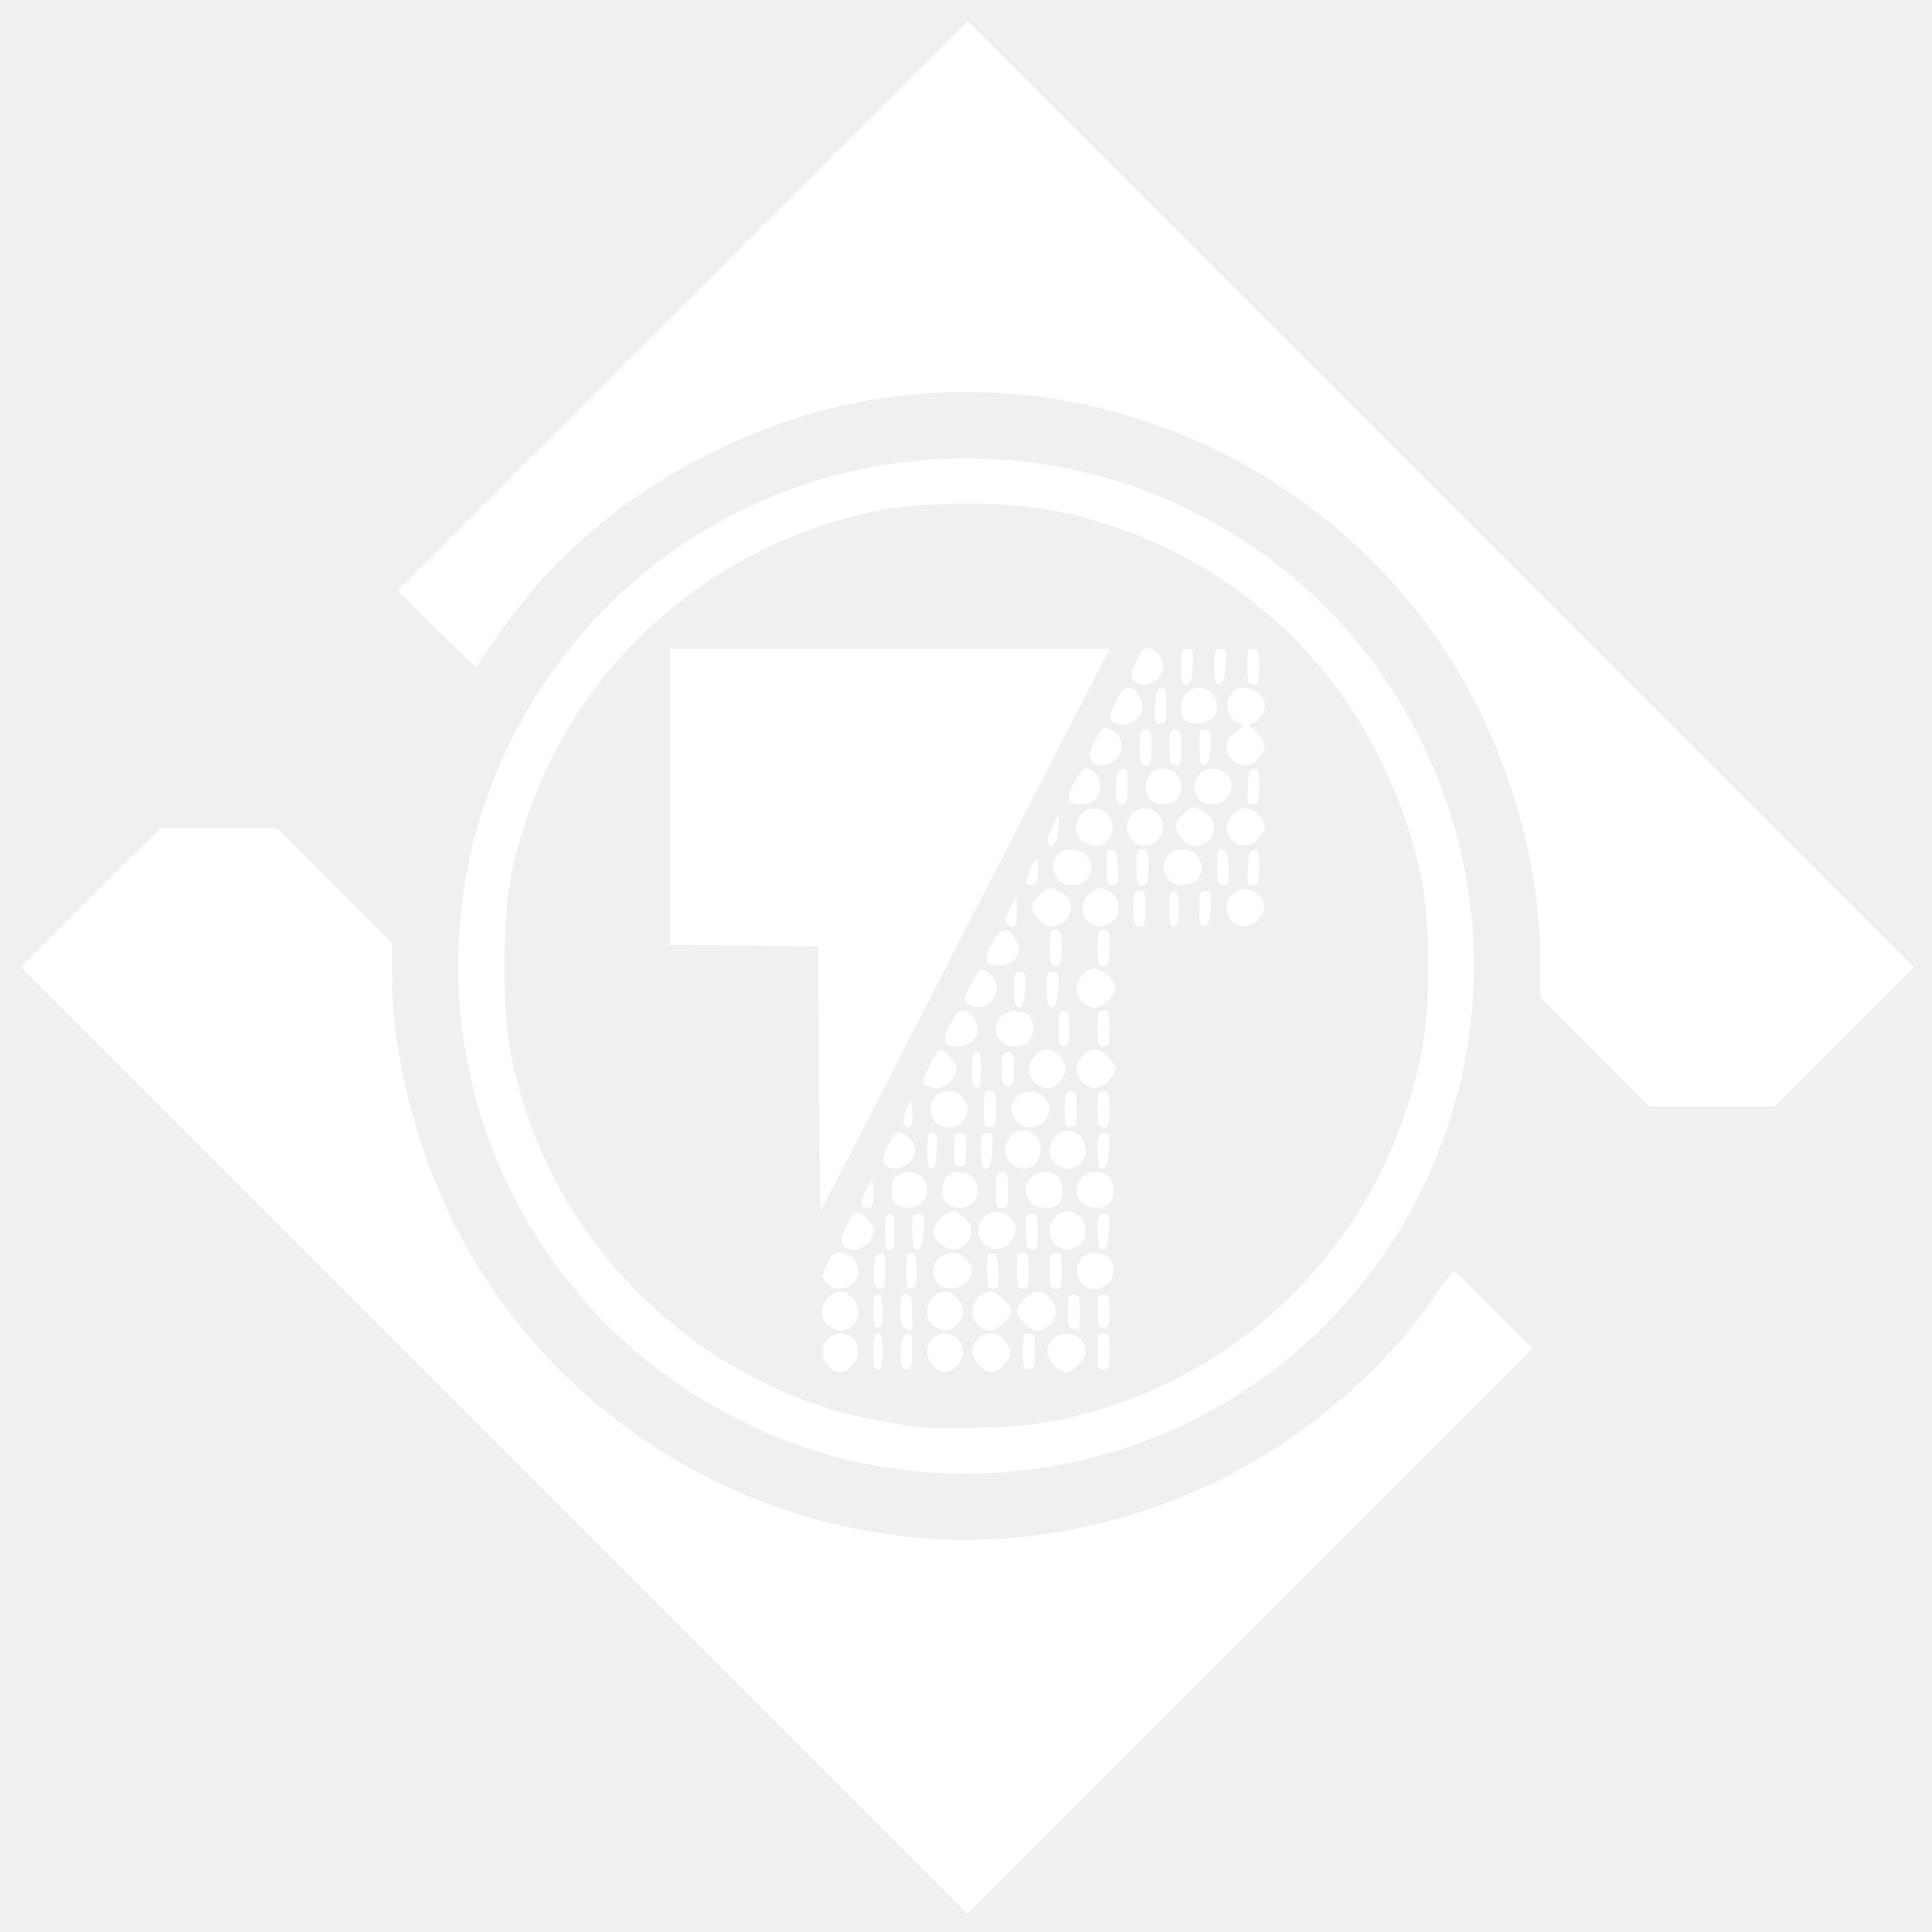
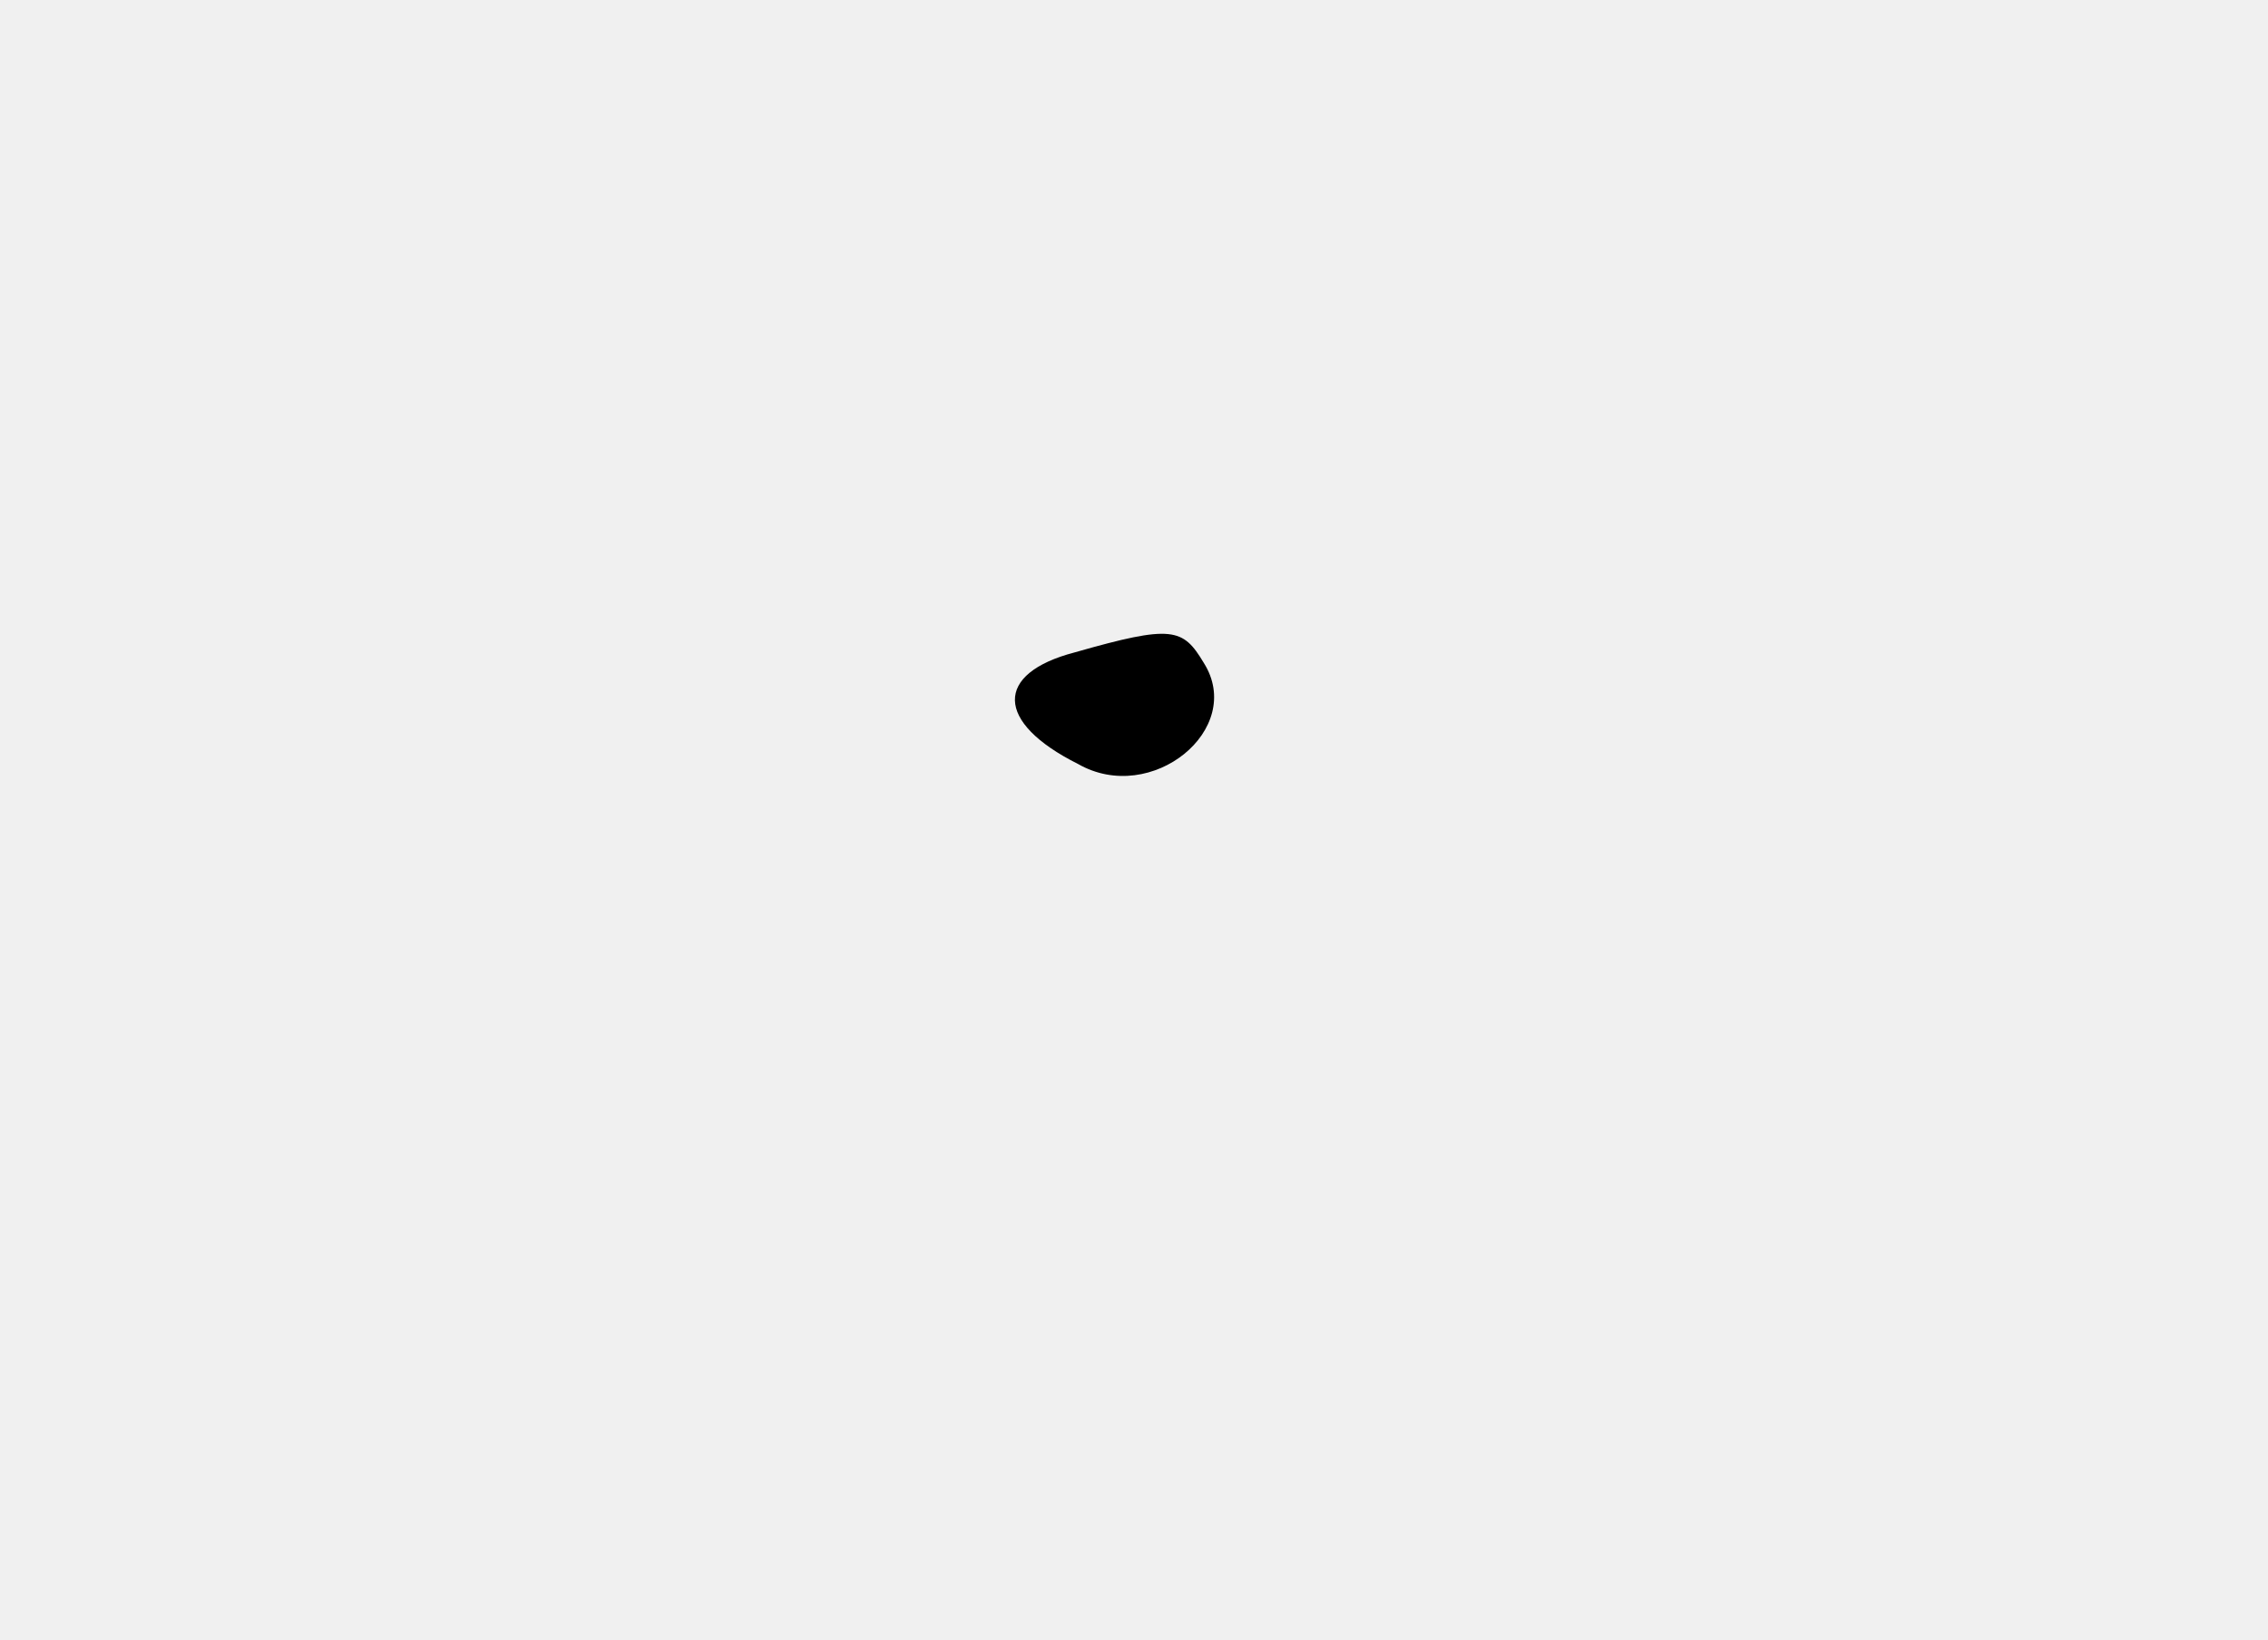
- <svg xmlns="http://www.w3.org/2000/svg" version="1.1" id="svg885" width="65.333" height="65.333" viewBox="0 0 65.333 65.333">
-   <defs id="defs889" />
-   <path style="fill:#ffffff;stroke-width:0.101" d="M 16.719,48.71 0.718,32.71 3.07,30.359 5.422,28.009 h 1.972 1.972 l 1.945,1.947 1.945,1.947 v 1.129 c 0,2.447 0.727,5.465 1.923,7.988 2.473,5.214 7.217,9.074 12.889,10.486 4.327,1.077 8.82,0.607 12.961,-1.357 2.985,-1.416 5.802,-3.802 7.544,-6.389 0.289,-0.429 0.549,-0.782 0.577,-0.784 0.029,-0.002 0.642,0.588 1.364,1.312 l 1.312,1.315 -9.554,9.554 -9.554,9.554 z M 30.773,49.734 c -4.271,-0.448 -8.459,-2.689 -11.241,-6.017 -5.388,-6.446 -5.388,-15.668 0,-22.113 5.023,-6.009 13.607,-7.823 20.669,-4.367 3.479,1.702 6.198,4.421 7.892,7.891 2.334,4.781 2.334,10.284 0,15.065 -3.185,6.523 -10.048,10.304 -17.321,9.541 z m 5.131,-1.738 c 4.026,-0.848 7.498,-3.209 9.822,-6.68 1.102,-1.646 1.871,-3.508 2.323,-5.622 0.329,-1.538 0.329,-4.528 0,-6.066 -1.36,-6.369 -6.092,-11.095 -12.371,-12.355 -1.633,-0.328 -4.385,-0.328 -6.018,0 -5.534,1.11 -10.094,5.108 -11.843,10.383 -0.602,1.815 -0.755,2.831 -0.755,5.005 0,2.174 0.153,3.19 0.755,5.005 1.743,5.256 6.41,9.355 11.792,10.357 1.558,0.29 1.624,0.295 3.464,0.255 1.269,-0.028 1.946,-0.095 2.831,-0.281 z m -7.867,-1.791 c -0.433,-0.403 -0.177,-1.108 0.403,-1.108 0.554,0 0.78,0.695 0.355,1.095 -0.292,0.274 -0.475,0.277 -0.758,0.014 z m 3.539,0 c -0.438,-0.408 -0.2,-1.108 0.377,-1.108 0.578,0 0.817,0.685 0.381,1.095 -0.292,0.274 -0.475,0.277 -0.758,0.014 z m 1.544,-0.042 c -0.287,-0.287 -0.313,-0.525 -0.091,-0.842 0.298,-0.425 0.98,-0.24 1.111,0.301 0.051,0.212 0.008,0.331 -0.192,0.531 -0.323,0.323 -0.513,0.325 -0.828,0.01 z m 2.528,0 c -0.301,-0.301 -0.316,-0.594 -0.046,-0.864 0.407,-0.407 1.112,-0.134 1.112,0.432 0,0.227 -0.438,0.681 -0.657,0.681 -0.088,0 -0.273,-0.112 -0.409,-0.248 z m -6.112,-0.46 c 0,-0.472 0.034,-0.607 0.152,-0.607 0.118,0 0.152,0.135 0.152,0.607 0,0.472 -0.034,0.607 -0.152,0.607 -0.118,0 -0.152,-0.135 -0.152,-0.607 z m 0.951,0.467 c -0.03,-0.077 -0.04,-0.338 -0.022,-0.58 0.023,-0.324 0.079,-0.449 0.209,-0.474 0.153,-0.029 0.177,0.05 0.177,0.58 0,0.484 -0.033,0.614 -0.155,0.614 -0.085,0 -0.179,-0.063 -0.209,-0.14 z m 4.104,-0.467 c 0,-0.539 0.022,-0.607 0.202,-0.607 0.18,0 0.202,0.067 0.202,0.607 0,0.539 -0.022,0.607 -0.202,0.607 -0.18,0 -0.202,-0.067 -0.202,-0.607 z m 2.528,0 c 0,-0.539 0.022,-0.607 0.202,-0.607 0.18,0 0.202,0.067 0.202,0.607 0,0.539 -0.022,0.607 -0.202,0.607 -0.18,0 -0.202,-0.067 -0.202,-0.607 z m -9.077,-0.865 c -0.468,-0.328 -0.178,-1.157 0.404,-1.157 0.276,0 0.584,0.371 0.584,0.702 0,0.308 -0.301,0.612 -0.607,0.612 -0.086,0 -0.258,-0.071 -0.382,-0.157 z m 2.581,0.088 c -0.141,-0.037 -0.177,-0.157 -0.177,-0.595 0,-0.481 0.025,-0.549 0.202,-0.549 0.18,0 0.202,0.067 0.202,0.607 0,0.334 -0.011,0.601 -0.025,0.595 -0.014,-0.006 -0.105,-0.033 -0.202,-0.058 z m 0.958,-0.088 c -0.468,-0.328 -0.178,-1.157 0.404,-1.157 0.261,0 0.584,0.364 0.584,0.657 0,0.293 -0.323,0.657 -0.584,0.657 -0.099,0 -0.281,-0.071 -0.404,-0.157 z m 1.494,-0.045 c -0.111,-0.111 -0.202,-0.316 -0.202,-0.455 0,-0.306 0.327,-0.657 0.611,-0.657 0.245,0 0.703,0.428 0.703,0.657 0,0.229 -0.458,0.657 -0.703,0.657 -0.114,0 -0.298,-0.091 -0.409,-0.202 z m 1.563,-0.046 c -0.137,-0.136 -0.248,-0.321 -0.248,-0.409 0,-0.229 0.458,-0.657 0.703,-0.657 0.284,0 0.611,0.352 0.611,0.657 0,0.306 -0.327,0.657 -0.611,0.657 -0.114,0 -0.318,-0.112 -0.455,-0.248 z m 1.648,0.178 c -0.141,-0.037 -0.177,-0.157 -0.177,-0.595 0,-0.481 0.025,-0.549 0.202,-0.549 0.18,0 0.202,0.067 0.202,0.607 0,0.334 -0.011,0.601 -0.025,0.595 -0.014,-0.006 -0.105,-0.033 -0.202,-0.058 z M 29.535,44.338 c 0,-0.427 0.035,-0.556 0.152,-0.556 0.116,0 0.152,0.129 0.152,0.556 0,0.427 -0.035,0.556 -0.152,0.556 -0.116,0 -0.152,-0.129 -0.152,-0.556 z m 7.583,0 c 0,-0.489 0.025,-0.556 0.202,-0.556 0.178,0 0.202,0.067 0.202,0.556 0,0.489 -0.025,0.556 -0.202,0.556 -0.178,0 -0.202,-0.067 -0.202,-0.556 z m -9.143,-0.917 c -0.199,-0.199 -0.198,-0.257 0.011,-0.697 0.132,-0.277 0.231,-0.357 0.439,-0.357 0.531,0 0.808,0.693 0.419,1.046 -0.234,0.211 -0.662,0.216 -0.87,0.009 z m 1.601,0.019 c -0.03,-0.077 -0.04,-0.338 -0.022,-0.58 0.023,-0.324 0.079,-0.449 0.209,-0.474 0.153,-0.029 0.177,0.05 0.177,0.58 0,0.484 -0.033,0.614 -0.155,0.614 -0.085,0 -0.179,-0.063 -0.209,-0.14 z M 30.647,42.973 c 0,-0.537 0.024,-0.617 0.177,-0.587 0.143,0.028 0.177,0.141 0.177,0.587 0,0.447 -0.034,0.56 -0.177,0.587 -0.153,0.029 -0.177,-0.05 -0.177,-0.587 z m 1.077,0.422 c -0.368,-0.407 -0.083,-1.028 0.473,-1.028 0.318,0 0.675,0.32 0.675,0.607 0,0.509 -0.801,0.804 -1.147,0.422 z m 1.653,-0.429 c 0,-0.53 0.024,-0.609 0.177,-0.58 0.14,0.027 0.183,0.156 0.207,0.614 0.028,0.528 0.011,0.58 -0.177,0.58 -0.186,0 -0.207,-0.062 -0.207,-0.614 z m 1.011,0.007 c 0,-0.539 0.022,-0.607 0.202,-0.607 0.18,0 0.202,0.067 0.202,0.607 0,0.539 -0.022,0.607 -0.202,0.607 -0.18,0 -0.202,-0.067 -0.202,-0.607 z m 1.112,0 c 0,-0.539 0.022,-0.607 0.202,-0.607 0.18,0 0.202,0.067 0.202,0.607 0,0.539 -0.022,0.607 -0.202,0.607 -0.18,0 -0.202,-0.067 -0.202,-0.607 z m 1.077,0.422 c -0.361,-0.399 -0.084,-1.028 0.453,-1.028 0.389,0 0.626,0.23 0.626,0.607 0,0.558 -0.707,0.834 -1.08,0.422 z M 28.522,42.111 c -0.104,-0.126 -0.094,-0.228 0.054,-0.557 0.1,-0.221 0.236,-0.448 0.303,-0.504 0.181,-0.15 0.656,0.259 0.656,0.565 0,0.509 -0.713,0.858 -1.013,0.496 z m 1.417,-0.453 c 0,-0.472 0.034,-0.607 0.152,-0.607 0.118,0 0.152,0.135 0.152,0.607 0,0.472 -0.034,0.607 -0.152,0.607 -0.118,0 -0.152,-0.135 -0.152,-0.607 z m 0.979,0.541 c -0.038,-0.038 -0.07,-0.312 -0.07,-0.609 0,-0.476 0.024,-0.539 0.207,-0.539 0.188,0 0.204,0.053 0.177,0.573 -0.028,0.53 -0.145,0.744 -0.315,0.575 z m 0.839,-0.189 c -0.198,-0.211 -0.222,-0.301 -0.143,-0.528 0.053,-0.15 0.219,-0.342 0.368,-0.426 0.251,-0.141 0.294,-0.136 0.555,0.057 0.357,0.265 0.415,0.665 0.137,0.942 -0.28,0.28 -0.628,0.263 -0.917,-0.046 z m 1.524,0.058 c -0.531,-0.531 0.125,-1.387 0.749,-0.978 0.351,0.23 0.416,0.54 0.18,0.857 -0.254,0.342 -0.656,0.394 -0.93,0.12 z m 1.477,0.129 c -0.037,-0.037 -0.067,-0.31 -0.067,-0.607 0,-0.472 0.025,-0.539 0.202,-0.539 0.18,0 0.202,0.067 0.202,0.607 0,0.438 -0.037,0.607 -0.135,0.607 -0.074,0 -0.165,-0.03 -0.202,-0.067 z m 0.961,-0.094 c -0.337,-0.236 -0.274,-0.835 0.109,-1.049 0.25,-0.139 0.306,-0.139 0.556,0 0.384,0.214 0.446,0.813 0.109,1.049 -0.127,0.089 -0.301,0.161 -0.387,0.161 -0.086,0 -0.261,-0.073 -0.387,-0.161 z m 1.468,0.096 c -0.038,-0.038 -0.07,-0.312 -0.07,-0.609 0,-0.476 0.024,-0.539 0.207,-0.539 0.188,0 0.204,0.053 0.177,0.573 -0.028,0.53 -0.145,0.744 -0.315,0.575 z m -9.497,-5.707 -0.026,-4.49 -2.502,-0.027 -2.502,-0.027 v -5.003 -5.003 h 7.436 7.436 l -0.804,1.542 c -0.442,0.848 -2.633,5.114 -4.869,9.479 -2.236,4.365 -4.083,7.955 -4.104,7.978 -0.021,0.023 -0.05,-1.979 -0.064,-4.449 z m 1.44,4.2 c 0,-0.168 0.277,-0.753 0.356,-0.753 0.026,0 0.048,0.205 0.048,0.455 0,0.388 -0.03,0.455 -0.202,0.455 -0.115,0 -0.202,-0.067 -0.202,-0.157 z m 1.188,0.047 c -0.225,-0.131 -0.236,-0.727 -0.018,-0.945 0.371,-0.371 1.054,-0.069 1.054,0.465 0,0.477 -0.58,0.745 -1.036,0.48 z m 1.701,-0.05 c -0.087,-0.087 -0.159,-0.289 -0.159,-0.448 0,-0.366 0.238,-0.607 0.598,-0.607 0.541,0 0.824,0.689 0.43,1.046 -0.234,0.211 -0.662,0.216 -0.87,0.009 z m 1.661,-0.448 c 0,-0.539 0.022,-0.607 0.202,-0.607 0.18,0 0.202,0.067 0.202,0.607 0,0.539 -0.022,0.607 -0.202,0.607 -0.18,0 -0.202,-0.067 -0.202,-0.607 z m 1.178,0.422 c -0.519,-0.573 0.261,-1.352 0.892,-0.891 0.219,0.16 0.252,0.685 0.058,0.919 -0.179,0.216 -0.744,0.199 -0.949,-0.028 z m 1.719,0 c -0.519,-0.573 0.261,-1.352 0.892,-0.891 0.219,0.16 0.252,0.685 0.058,0.919 -0.179,0.216 -0.744,0.199 -0.949,-0.028 z m -6.64,-1.283 c -0.104,-0.126 -0.094,-0.228 0.054,-0.557 0.1,-0.221 0.236,-0.448 0.303,-0.504 0.173,-0.143 0.656,0.258 0.656,0.545 0,0.509 -0.716,0.873 -1.013,0.515 z m 1.417,-0.453 c 0,-0.51 0.028,-0.607 0.177,-0.607 0.153,-2.75e-4 0.172,0.083 0.143,0.607 -0.025,0.439 -0.074,0.607 -0.177,0.607 -0.107,0 -0.143,-0.152 -0.143,-0.607 z m 1.889,0.541 c -0.038,-0.038 -0.07,-0.312 -0.07,-0.609 0,-0.476 0.024,-0.539 0.207,-0.539 0.188,0 0.204,0.053 0.177,0.573 -0.028,0.53 -0.145,0.744 -0.315,0.575 z m 0.942,-0.137 c -0.111,-0.111 -0.202,-0.316 -0.202,-0.455 0,-0.293 0.323,-0.657 0.584,-0.657 0.347,0 0.629,0.294 0.629,0.657 0,0.581 -0.61,0.856 -1.011,0.455 z m 1.534,0.041 c -0.337,-0.236 -0.274,-0.835 0.109,-1.049 0.25,-0.139 0.306,-0.139 0.556,0 0.384,0.214 0.446,0.813 0.109,1.049 -0.127,0.089 -0.301,0.161 -0.387,0.161 -0.086,0 -0.261,-0.073 -0.387,-0.161 z m 1.468,0.096 c -0.038,-0.038 -0.07,-0.312 -0.07,-0.609 0,-0.476 0.024,-0.539 0.207,-0.539 0.188,0 0.204,0.053 0.177,0.573 -0.028,0.53 -0.145,0.744 -0.315,0.575 z m -4.923,-0.592 c 0,-0.489 0.025,-0.556 0.202,-0.556 0.178,0 0.202,0.067 0.202,0.556 0,0.489 -0.025,0.556 -0.202,0.556 -0.178,0 -0.202,-0.067 -0.202,-0.556 z m -1.715,-0.986 c 0.002,-0.125 0.069,-0.341 0.148,-0.48 0.141,-0.246 0.145,-0.24 0.148,0.227 0.003,0.361 -0.034,0.48 -0.148,0.48 -0.091,0 -0.15,-0.091 -0.148,-0.227 z m 1.074,0.043 c -0.36,-0.397 -0.084,-1.03 0.447,-1.027 0.301,0.002 0.433,0.086 0.584,0.371 0.316,0.601 -0.57,1.165 -1.031,0.656 z m 1.653,-0.422 c 0,-0.539 0.022,-0.607 0.202,-0.607 0.18,0 0.202,0.067 0.202,0.607 0,0.539 -0.022,0.607 -0.202,0.607 -0.18,0 -0.202,-0.067 -0.202,-0.607 z m 1.071,0.387 c -0.217,-0.31 -0.203,-0.548 0.047,-0.798 0.298,-0.298 0.799,-0.232 1.002,0.132 0.139,0.25 0.139,0.306 -3e-5,0.556 -0.214,0.384 -0.813,0.446 -1.049,0.109 z m 1.659,-0.387 c 0,-0.539 0.022,-0.607 0.202,-0.607 0.18,0 0.202,0.067 0.202,0.607 0,0.539 -0.022,0.607 -0.202,0.607 -0.18,0 -0.202,-0.067 -0.202,-0.607 z m 1.112,0 c 0,-0.539 0.022,-0.607 0.202,-0.607 0.18,0 0.202,0.067 0.202,0.607 0,0.539 -0.022,0.607 -0.202,0.607 -0.18,0 -0.202,-0.067 -0.202,-0.607 z m -5.786,-0.815 c -0.161,-0.094 -0.154,-0.143 0.097,-0.654 0.149,-0.304 0.309,-0.553 0.356,-0.553 0.14,0 0.581,0.485 0.581,0.639 0,0.078 -0.094,0.263 -0.21,0.409 -0.217,0.276 -0.522,0.335 -0.824,0.159 z m 1.539,-0.516 c 0,-0.457 0.034,-0.59 0.152,-0.59 0.117,0 0.152,0.133 0.152,0.59 0,0.457 -0.034,0.59 -0.152,0.59 -0.117,0 -0.152,-0.133 -0.152,-0.59 z m 1.137,0.551 c -0.08,-0.029 -0.126,-0.246 -0.126,-0.593 0,-0.48 0.025,-0.548 0.202,-0.548 0.177,0 0.202,0.067 0.202,0.55 0,0.56 -0.053,0.671 -0.278,0.591 z m 0.986,-0.13 c -0.111,-0.111 -0.202,-0.316 -0.202,-0.455 0,-0.299 0.325,-0.657 0.595,-0.657 0.314,0 0.643,0.336 0.643,0.657 0,0.321 -0.329,0.657 -0.643,0.657 -0.105,0 -0.282,-0.091 -0.393,-0.202 z m 1.618,0 c -0.111,-0.111 -0.202,-0.316 -0.202,-0.455 0,-0.306 0.327,-0.657 0.611,-0.657 0.245,0 0.703,0.428 0.703,0.657 0,0.229 -0.458,0.657 -0.703,0.657 -0.114,0 -0.298,-0.091 -0.409,-0.202 z m -4.625,-1.329 c -0.171,-0.171 0.315,-1.098 0.577,-1.098 0.231,0 0.51,0.362 0.51,0.664 0,0.439 -0.772,0.748 -1.086,0.434 z m 1.86,-0.069 c -0.49,-0.542 0.178,-1.283 0.839,-0.93 0.269,0.144 0.349,0.583 0.159,0.873 -0.197,0.301 -0.748,0.333 -0.998,0.057 z m 1.956,-0.422 c 0,-0.537 0.024,-0.617 0.177,-0.587 0.143,0.028 0.177,0.141 0.177,0.587 0,0.447 -0.034,0.56 -0.177,0.587 -0.153,0.029 -0.177,-0.05 -0.177,-0.587 z m 1.314,0 c 0,-0.539 0.022,-0.607 0.202,-0.607 0.18,0 0.202,0.067 0.202,0.607 0,0.539 -0.022,0.607 -0.202,0.607 -0.18,0 -0.202,-0.067 -0.202,-0.607 z m -4.389,-0.84 c -0.172,-0.126 -0.166,-0.16 0.107,-0.656 0.159,-0.288 0.318,-0.524 0.353,-0.524 0.036,-7.24e-4 0.166,0.081 0.291,0.182 0.605,0.49 -0.123,1.458 -0.751,0.999 z m 1.628,0.067 c -0.038,-0.038 -0.07,-0.312 -0.07,-0.609 0,-0.476 0.024,-0.539 0.207,-0.539 0.188,0 0.204,0.053 0.177,0.573 -0.028,0.53 -0.145,0.744 -0.315,0.575 z m 1.112,0 c -0.038,-0.038 -0.07,-0.312 -0.07,-0.609 0,-0.476 0.024,-0.539 0.207,-0.539 0.188,0 0.204,0.053 0.177,0.573 -0.028,0.53 -0.145,0.744 -0.315,0.575 z m 1.144,-0.137 c -0.111,-0.111 -0.202,-0.316 -0.202,-0.455 0,-0.306 0.327,-0.657 0.611,-0.657 0.245,0 0.703,0.428 0.703,0.657 0,0.229 -0.458,0.657 -0.703,0.657 -0.114,0 -0.298,-0.091 -0.409,-0.202 z m -3.205,-1.324 c -0.093,-0.093 -0.064,-0.232 0.129,-0.611 0.309,-0.61 0.561,-0.643 0.841,-0.11 0.196,0.371 -0.051,0.774 -0.496,0.812 -0.194,0.016 -0.408,-0.024 -0.474,-0.09 z m 2.093,-0.496 c 0,-0.539 0.022,-0.607 0.202,-0.607 0.18,0 0.202,0.067 0.202,0.607 0,0.539 -0.022,0.607 -0.202,0.607 -0.18,0 -0.202,-0.067 -0.202,-0.607 z m 1.618,0 c 0,-0.539 0.022,-0.607 0.202,-0.607 0.18,0 0.202,0.067 0.202,0.607 0,0.539 -0.022,0.607 -0.202,0.607 -0.18,0 -0.202,-0.067 -0.202,-0.607 z m -3.094,-0.85 c -0.03,-0.078 0.038,-0.317 0.15,-0.531 l 0.205,-0.389 0.005,0.531 c 0.004,0.411 -0.03,0.531 -0.15,0.531 -0.085,0 -0.179,-0.064 -0.209,-0.142 z m 1.079,-0.124 c -0.272,-0.345 -0.264,-0.497 0.039,-0.8 0.279,-0.279 0.378,-0.298 0.694,-0.132 0.429,0.226 0.503,0.663 0.17,0.996 -0.282,0.282 -0.651,0.256 -0.903,-0.064 z m 1.728,0.105 c -0.337,-0.236 -0.274,-0.835 0.109,-1.049 0.25,-0.139 0.306,-0.139 0.556,0 0.384,0.214 0.446,0.813 0.109,1.049 -0.127,0.089 -0.301,0.161 -0.387,0.161 -0.086,0 -0.261,-0.073 -0.387,-0.161 z m 1.567,0.094 c -0.037,-0.037 -0.067,-0.31 -0.067,-0.607 0,-0.472 0.025,-0.539 0.202,-0.539 0.18,0 0.202,0.067 0.202,0.607 0,0.438 -0.037,0.607 -0.135,0.607 -0.074,0 -0.165,-0.03 -0.202,-0.067 z m 1.146,-0.539 c 0,-0.472 0.034,-0.607 0.152,-0.607 0.118,0 0.152,0.135 0.152,0.607 0,0.472 -0.034,0.607 -0.152,0.607 -0.118,0 -0.152,-0.135 -0.152,-0.607 z m 1.081,0.541 c -0.038,-0.038 -0.07,-0.312 -0.07,-0.609 0,-0.476 0.024,-0.539 0.207,-0.539 0.188,0 0.204,0.053 0.177,0.573 -0.028,0.53 -0.145,0.744 -0.315,0.575 z m 1.049,-0.131 c -0.531,-0.531 0.125,-1.387 0.749,-0.978 0.351,0.23 0.416,0.54 0.18,0.857 -0.254,0.342 -0.656,0.394 -0.93,0.12 z m -6.937,-1.489 c 0.037,-0.148 0.133,-0.363 0.213,-0.477 0.135,-0.193 0.145,-0.174 0.145,0.27 0,0.418 -0.026,0.477 -0.213,0.477 -0.18,0 -0.203,-0.041 -0.145,-0.27 z m 1.022,0.045 c -0.087,-0.124 -0.157,-0.295 -0.157,-0.382 0,-0.541 0.716,-0.801 1.112,-0.404 0.401,0.401 0.126,1.011 -0.455,1.011 -0.239,0 -0.39,-0.068 -0.5,-0.225 z m 1.663,-0.389 c 0,-0.53 0.024,-0.609 0.177,-0.58 0.14,0.027 0.183,0.156 0.207,0.614 0.028,0.528 0.011,0.58 -0.177,0.58 -0.186,0 -0.207,-0.062 -0.207,-0.614 z m 1.011,0.007 c 0,-0.539 0.022,-0.607 0.202,-0.607 0.18,0 0.202,0.067 0.202,0.607 0,0.539 -0.022,0.607 -0.202,0.607 -0.18,0 -0.202,-0.067 -0.202,-0.607 z m 1.067,0.382 c -0.087,-0.124 -0.157,-0.295 -0.157,-0.382 0,-0.541 0.716,-0.801 1.112,-0.404 0.401,0.401 0.126,1.011 -0.455,1.011 -0.239,0 -0.39,-0.068 -0.5,-0.225 z m 1.663,-0.389 c 0,-0.53 0.024,-0.609 0.177,-0.58 0.14,0.027 0.183,0.156 0.207,0.614 0.028,0.528 0.011,0.58 -0.177,0.58 -0.186,0 -0.207,-0.062 -0.207,-0.614 z m 1.031,0.034 c 0.024,-0.458 0.068,-0.587 0.207,-0.614 0.153,-0.029 0.177,0.05 0.177,0.58 0,0.552 -0.021,0.614 -0.207,0.614 -0.188,0 -0.204,-0.053 -0.177,-0.58 z M 35.442,28.482 c -0.032,-0.083 0.036,-0.326 0.151,-0.539 l 0.209,-0.389 -0.025,0.498 c -0.024,0.49 -0.217,0.737 -0.335,0.43 z m 1.192,-0.024 c -0.536,-0.375 -0.113,-1.26 0.526,-1.099 0.683,0.171 0.559,1.257 -0.144,1.257 -0.086,0 -0.258,-0.071 -0.382,-0.157 z m 1.671,-0.02 c -0.295,-0.33 -0.264,-0.772 0.071,-0.992 0.626,-0.41 1.294,0.436 0.763,0.967 -0.249,0.249 -0.624,0.261 -0.835,0.025 z m 1.651,-0.089 c -0.272,-0.345 -0.264,-0.497 0.039,-0.8 0.303,-0.303 0.455,-0.31 0.8,-0.039 0.32,0.252 0.346,0.62 0.064,0.903 -0.282,0.282 -0.651,0.256 -0.903,-0.064 z m 1.712,0.064 c -0.282,-0.282 -0.23,-0.68 0.123,-0.943 0.231,-0.172 0.316,-0.186 0.532,-0.087 0.141,0.064 0.31,0.233 0.374,0.374 0.099,0.216 0.085,0.301 -0.087,0.532 -0.263,0.353 -0.661,0.405 -0.943,0.123 z m -5.517,-1.325 c -0.107,-0.173 0.368,-1.102 0.564,-1.102 0.442,0 0.666,0.732 0.319,1.046 -0.209,0.189 -0.779,0.225 -0.883,0.056 z m 1.615,-0.029 c -0.03,-0.077 -0.04,-0.338 -0.022,-0.58 0.023,-0.324 0.079,-0.449 0.209,-0.474 0.153,-0.029 0.177,0.05 0.177,0.58 0,0.484 -0.033,0.614 -0.155,0.614 -0.085,0 -0.179,-0.063 -0.209,-0.14 z m 1.129,-0.019 c -0.215,-0.215 -0.201,-0.682 0.026,-0.887 0.404,-0.366 1.028,-0.083 1.028,0.465 0,0.344 -0.247,0.581 -0.607,0.581 -0.159,0 -0.36,-0.071 -0.448,-0.159 z m 1.596,-0.102 c -0.35,-0.535 0.22,-1.145 0.816,-0.873 0.588,0.268 0.362,1.134 -0.296,1.134 -0.264,0 -0.391,-0.064 -0.52,-0.261 z m 1.703,-0.32 c 0.024,-0.458 0.068,-0.587 0.207,-0.614 0.153,-0.029 0.177,0.05 0.177,0.58 0,0.552 -0.021,0.614 -0.207,0.614 -0.188,0 -0.204,-0.053 -0.177,-0.58 z m -5.28,-0.889 c -0.136,-0.163 -0.06,-0.428 0.266,-0.934 0.127,-0.197 0.179,-0.213 0.372,-0.111 0.284,0.15 0.372,0.283 0.374,0.568 0.003,0.493 -0.717,0.833 -1.012,0.477 z m 1.688,0.087 c -0.037,-0.037 -0.067,-0.31 -0.067,-0.607 0,-0.472 0.025,-0.539 0.202,-0.539 0.18,0 0.202,0.067 0.202,0.607 0,0.438 -0.037,0.607 -0.135,0.607 -0.074,0 -0.165,-0.03 -0.202,-0.067 z m 1.011,0 c -0.037,-0.037 -0.067,-0.31 -0.067,-0.607 0,-0.472 0.025,-0.539 0.202,-0.539 0.18,0 0.202,0.067 0.202,0.607 0,0.438 -0.037,0.607 -0.135,0.607 -0.074,0 -0.165,-0.03 -0.202,-0.067 z m 1.013,0.002 c -0.038,-0.038 -0.07,-0.312 -0.07,-0.609 0,-0.476 0.024,-0.539 0.207,-0.539 0.188,0 0.204,0.053 0.177,0.573 -0.028,0.53 -0.145,0.744 -0.315,0.575 z m 1.043,-0.137 c -0.296,-0.296 -0.257,-0.661 0.099,-0.924 l 0.301,-0.222 -0.223,-0.111 c -0.568,-0.283 -0.394,-1.169 0.231,-1.169 0.335,0 0.705,0.307 0.705,0.584 0,0.251 -0.283,0.629 -0.471,0.629 -0.105,0 -0.054,0.096 0.157,0.293 0.369,0.345 0.388,0.496 0.104,0.856 -0.252,0.32 -0.62,0.346 -0.903,0.064 z m -3.918,-1.223 c -0.282,-0.105 -0.283,-0.174 -0.005,-0.746 0.248,-0.511 0.485,-0.586 0.732,-0.233 0.207,0.296 0.2,0.618 -0.019,0.806 -0.257,0.221 -0.451,0.268 -0.708,0.173 z m 1.309,-0.57 c 0.024,-0.458 0.068,-0.587 0.207,-0.614 0.153,-0.029 0.177,0.05 0.177,0.58 0,0.552 -0.021,0.614 -0.207,0.614 -0.188,0 -0.205,-0.053 -0.177,-0.58 z m 1.011,0.459 c -0.184,-0.184 -0.146,-0.735 0.064,-0.925 0.102,-0.092 0.299,-0.167 0.439,-0.167 0.518,0 0.788,0.699 0.404,1.046 -0.216,0.195 -0.732,0.221 -0.907,0.046 z m -1.741,-1.347 c -0.104,-0.126 -0.094,-0.228 0.054,-0.557 0.1,-0.221 0.236,-0.448 0.303,-0.504 0.181,-0.15 0.656,0.259 0.656,0.565 0,0.509 -0.713,0.858 -1.013,0.496 z m 1.62,-0.445 c 0,-0.552 0.021,-0.614 0.207,-0.614 0.188,0 0.204,0.053 0.177,0.58 -0.024,0.458 -0.068,0.587 -0.207,0.614 -0.153,0.029 -0.177,-0.05 -0.177,-0.58 z m 1.182,0.534 c -0.038,-0.038 -0.07,-0.312 -0.07,-0.609 0,-0.476 0.024,-0.539 0.207,-0.539 0.188,0 0.204,0.053 0.177,0.573 -0.028,0.53 -0.145,0.744 -0.315,0.575 z m 1.11,-0.002 c -0.037,-0.037 -0.067,-0.31 -0.067,-0.607 0,-0.472 0.025,-0.539 0.202,-0.539 0.18,0 0.202,0.067 0.202,0.607 0,0.438 -0.037,0.607 -0.135,0.607 -0.074,0 -0.165,-0.03 -0.202,-0.067 z m 11.685,12.477 -1.844,-1.846 v -1.28 c 0,-2.609 -0.695,-5.55 -1.923,-8.14 C 46.242,16.043 36.908,11.613 28.069,13.814 c -2.975,0.741 -5.942,2.287 -8.213,4.28 -1.407,1.235 -2.42,2.438 -3.745,4.451 -0.017,0.025 -0.62,-0.543 -1.342,-1.263 l -1.312,-1.309 9.631,-9.631 9.631,-9.631 16,16 16,16 -2.35,2.351 -2.35,2.351 h -2.125 -2.125 z" id="path1572" />
+ <svg xmlns="http://www.w3.org/2000/svg" version="1.0" width="65pt" height="47pt" viewBox="0 0 65 47" preserveAspectRatio="xMidYMid meet">
+   <g transform="translate(0,47) scale(0.1,-0.1)" fill="#000000" stroke="none">
+     <path d="M308 283 c-23 -6 -23 -20 1 -32 21 -12 48 10 36 29 -6 10 -9 11 -37 3z" />
+   </g>
</svg>
